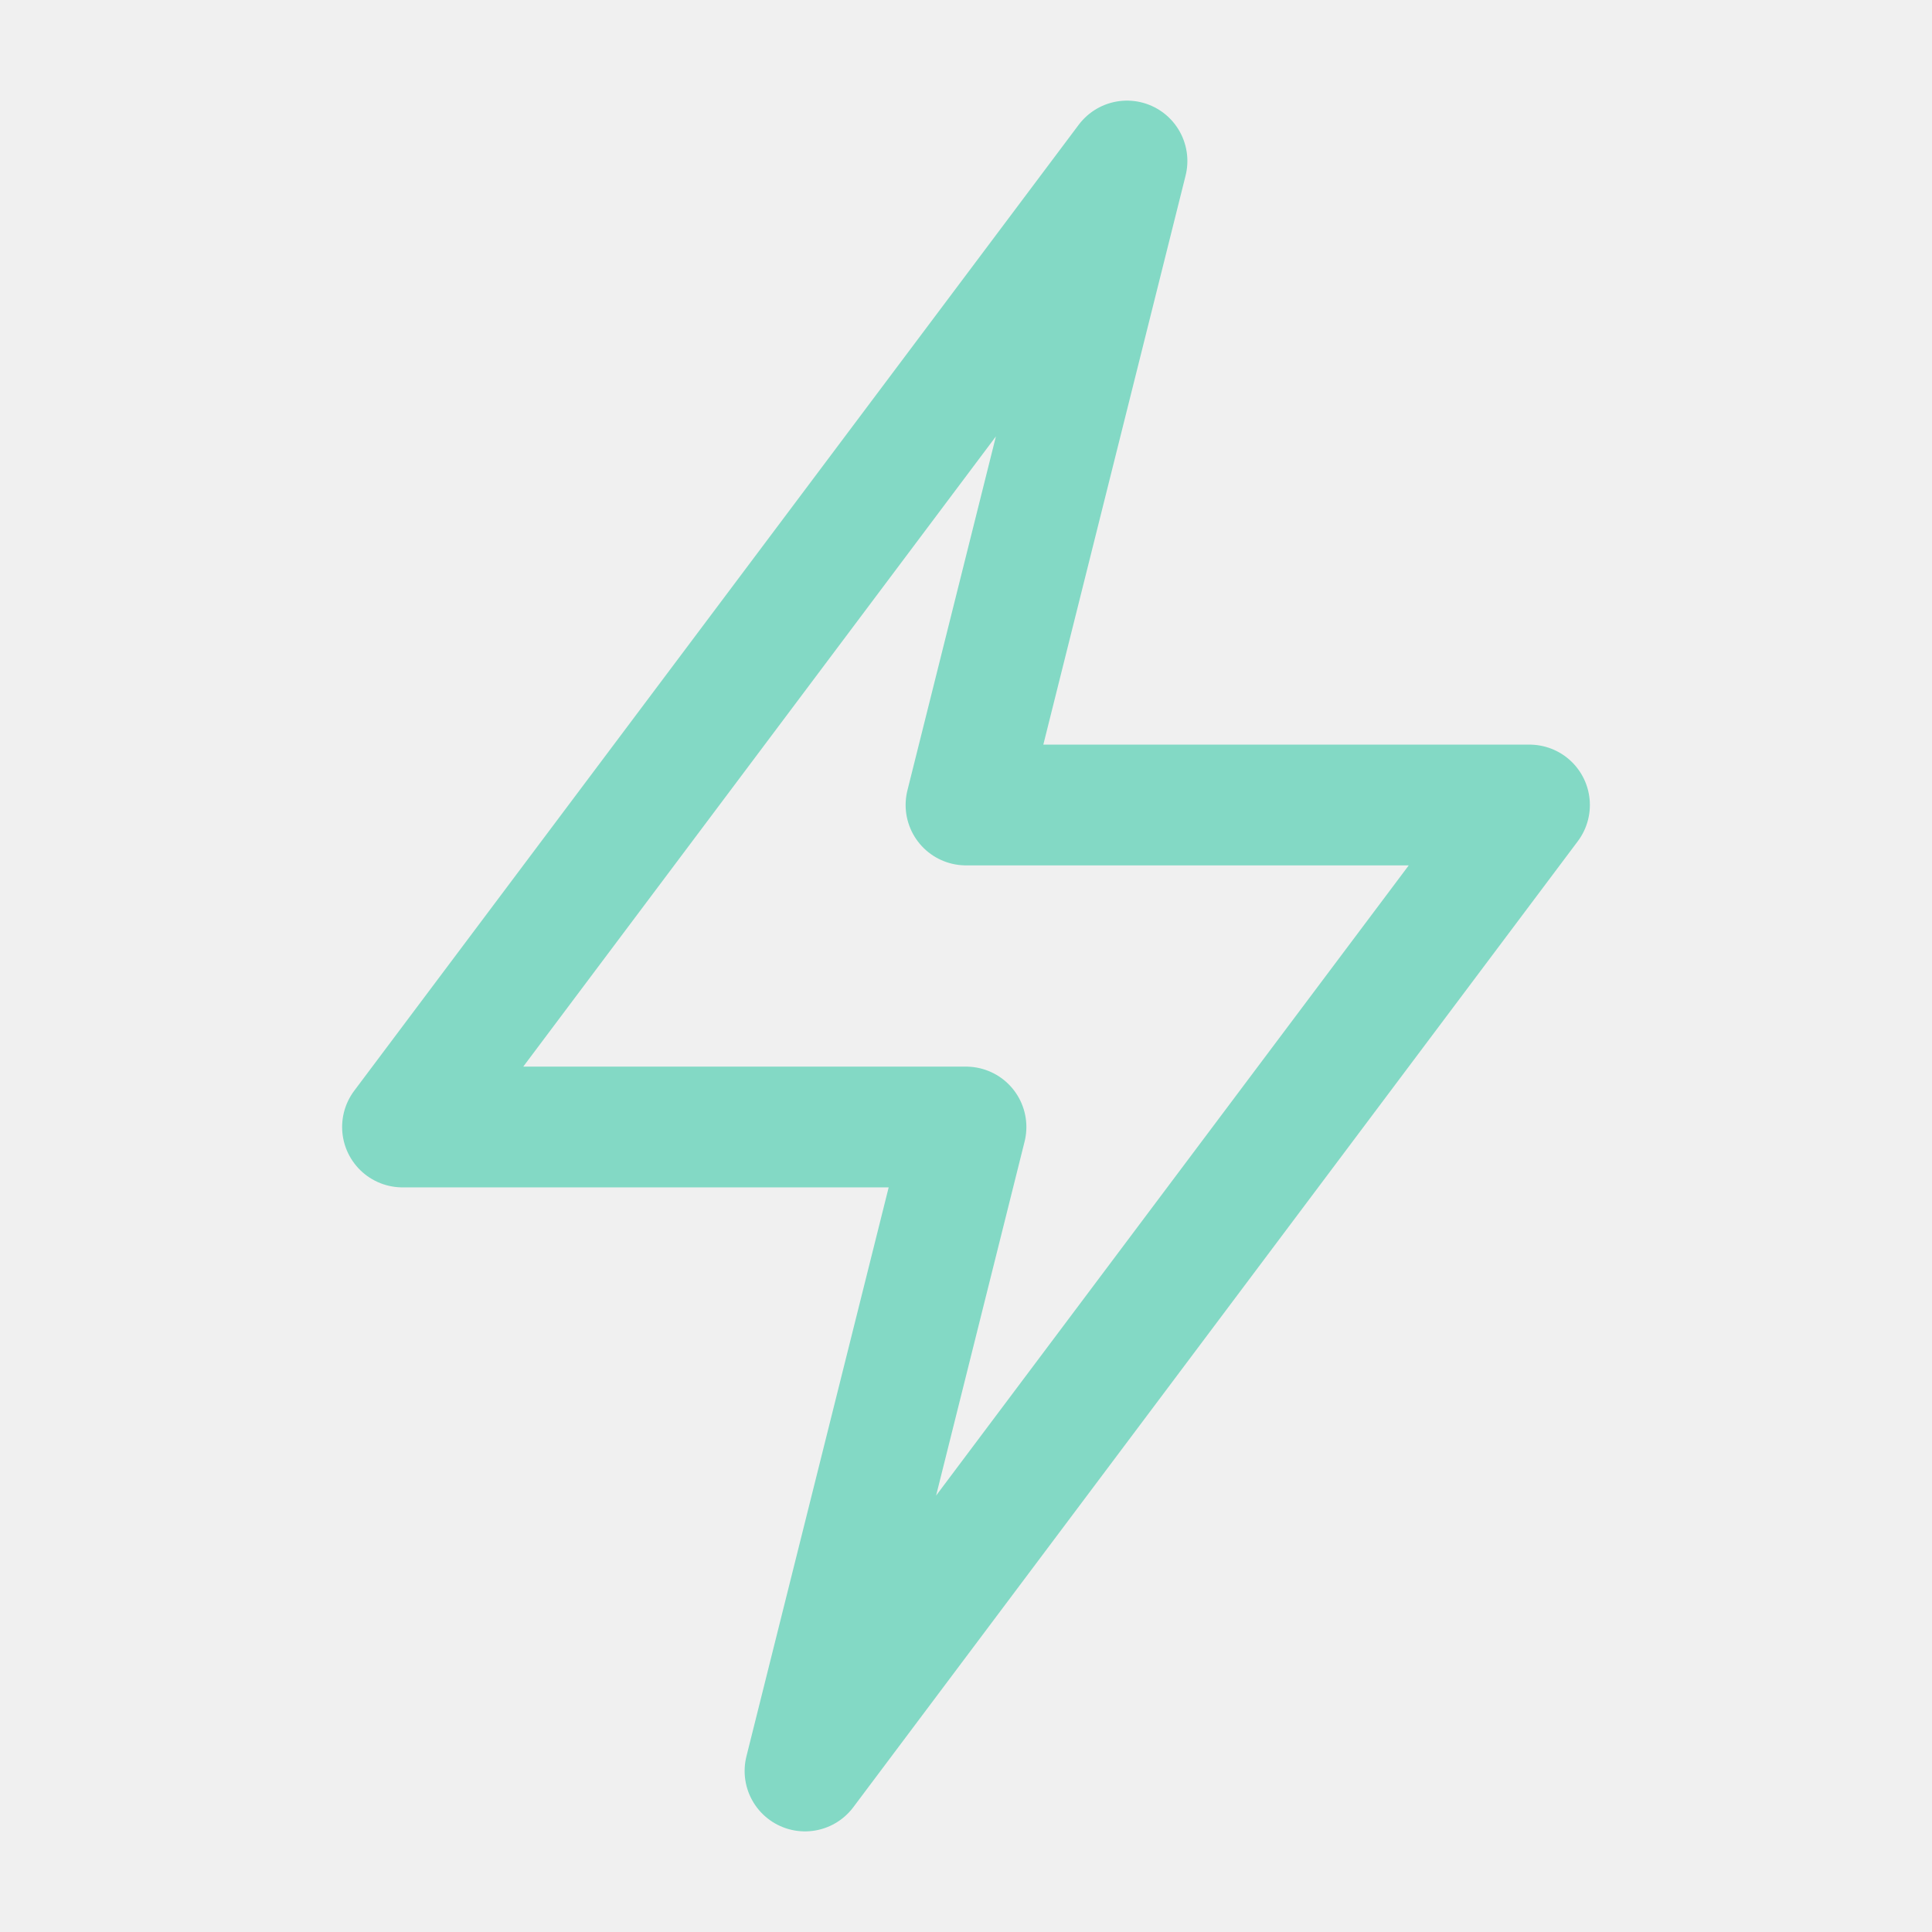
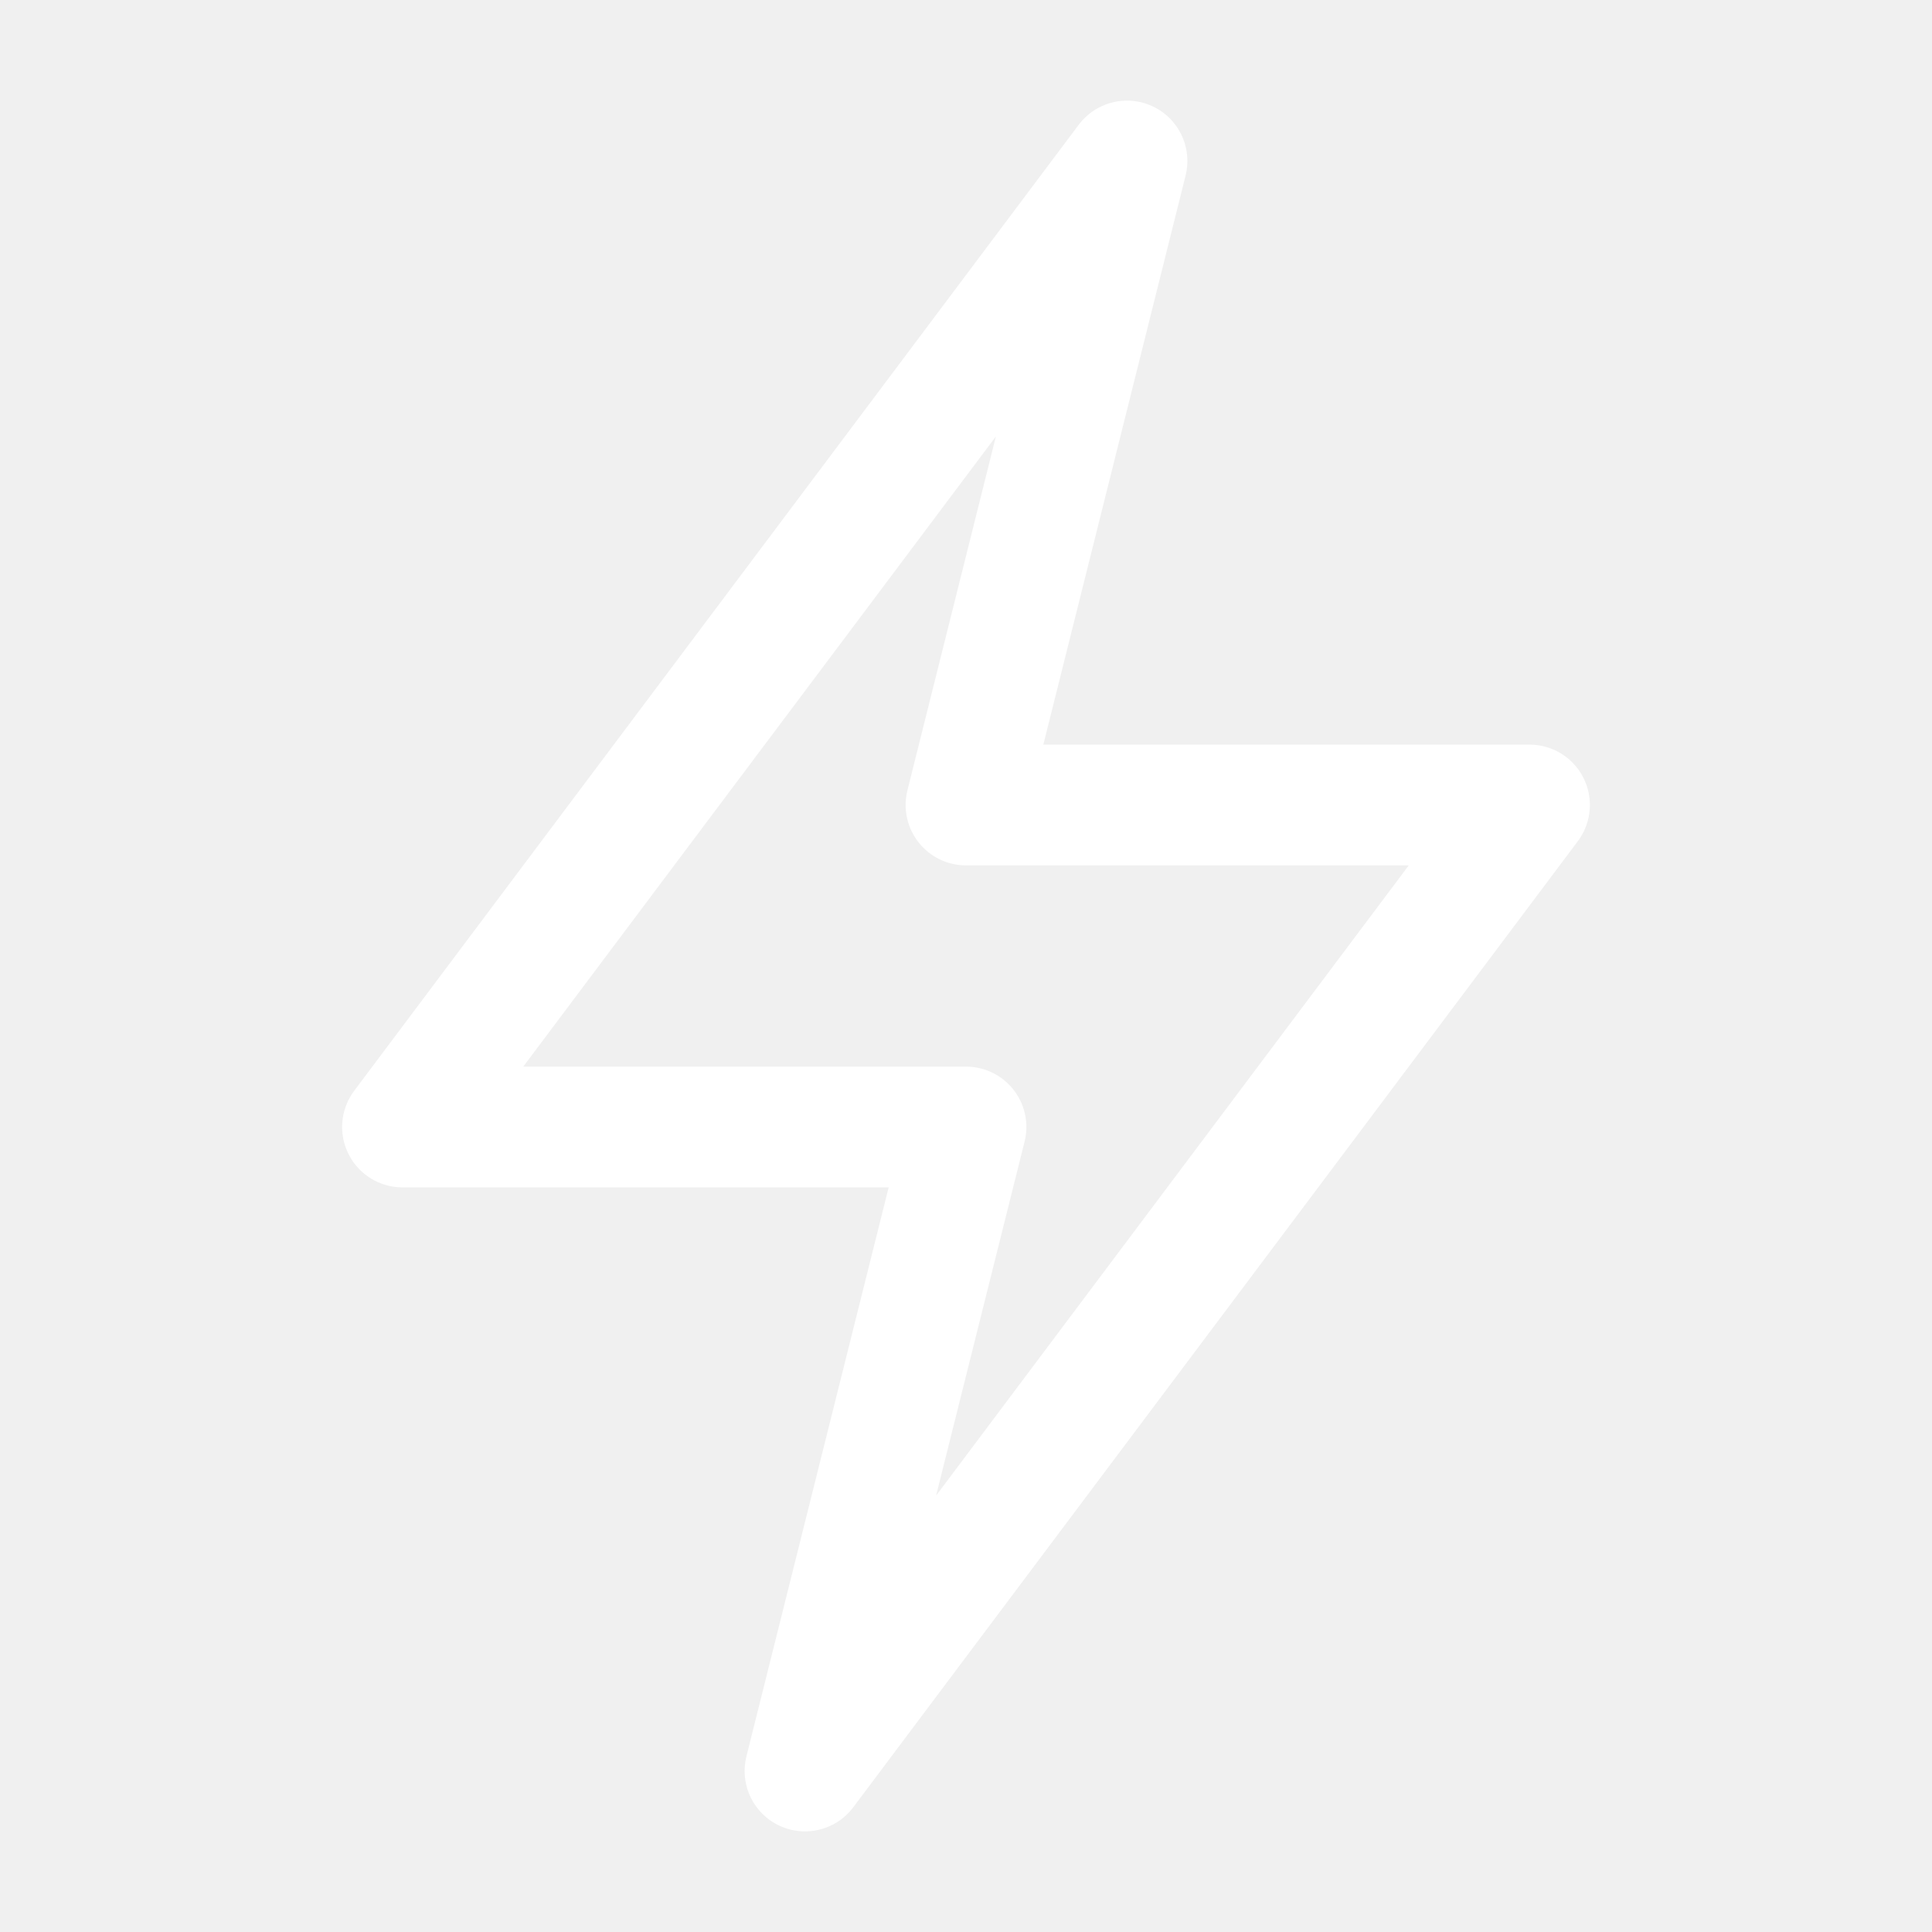
- <svg xmlns="http://www.w3.org/2000/svg" width="24" height="24" viewBox="0 0 24 24" fill="none" stroke="#83d9c5" stroke-width="1.5" stroke-linejoin="round">
+ <svg xmlns="http://www.w3.org/2000/svg" width="24" height="24" viewBox="0 0 24 24" fill="none" stroke="#ffffff" stroke-width="1.5" stroke-linecap="round" stroke-linejoin="round">
  <path d="m14 2-9 12h7l-2 8 9-12h-7Z" />
</svg>
